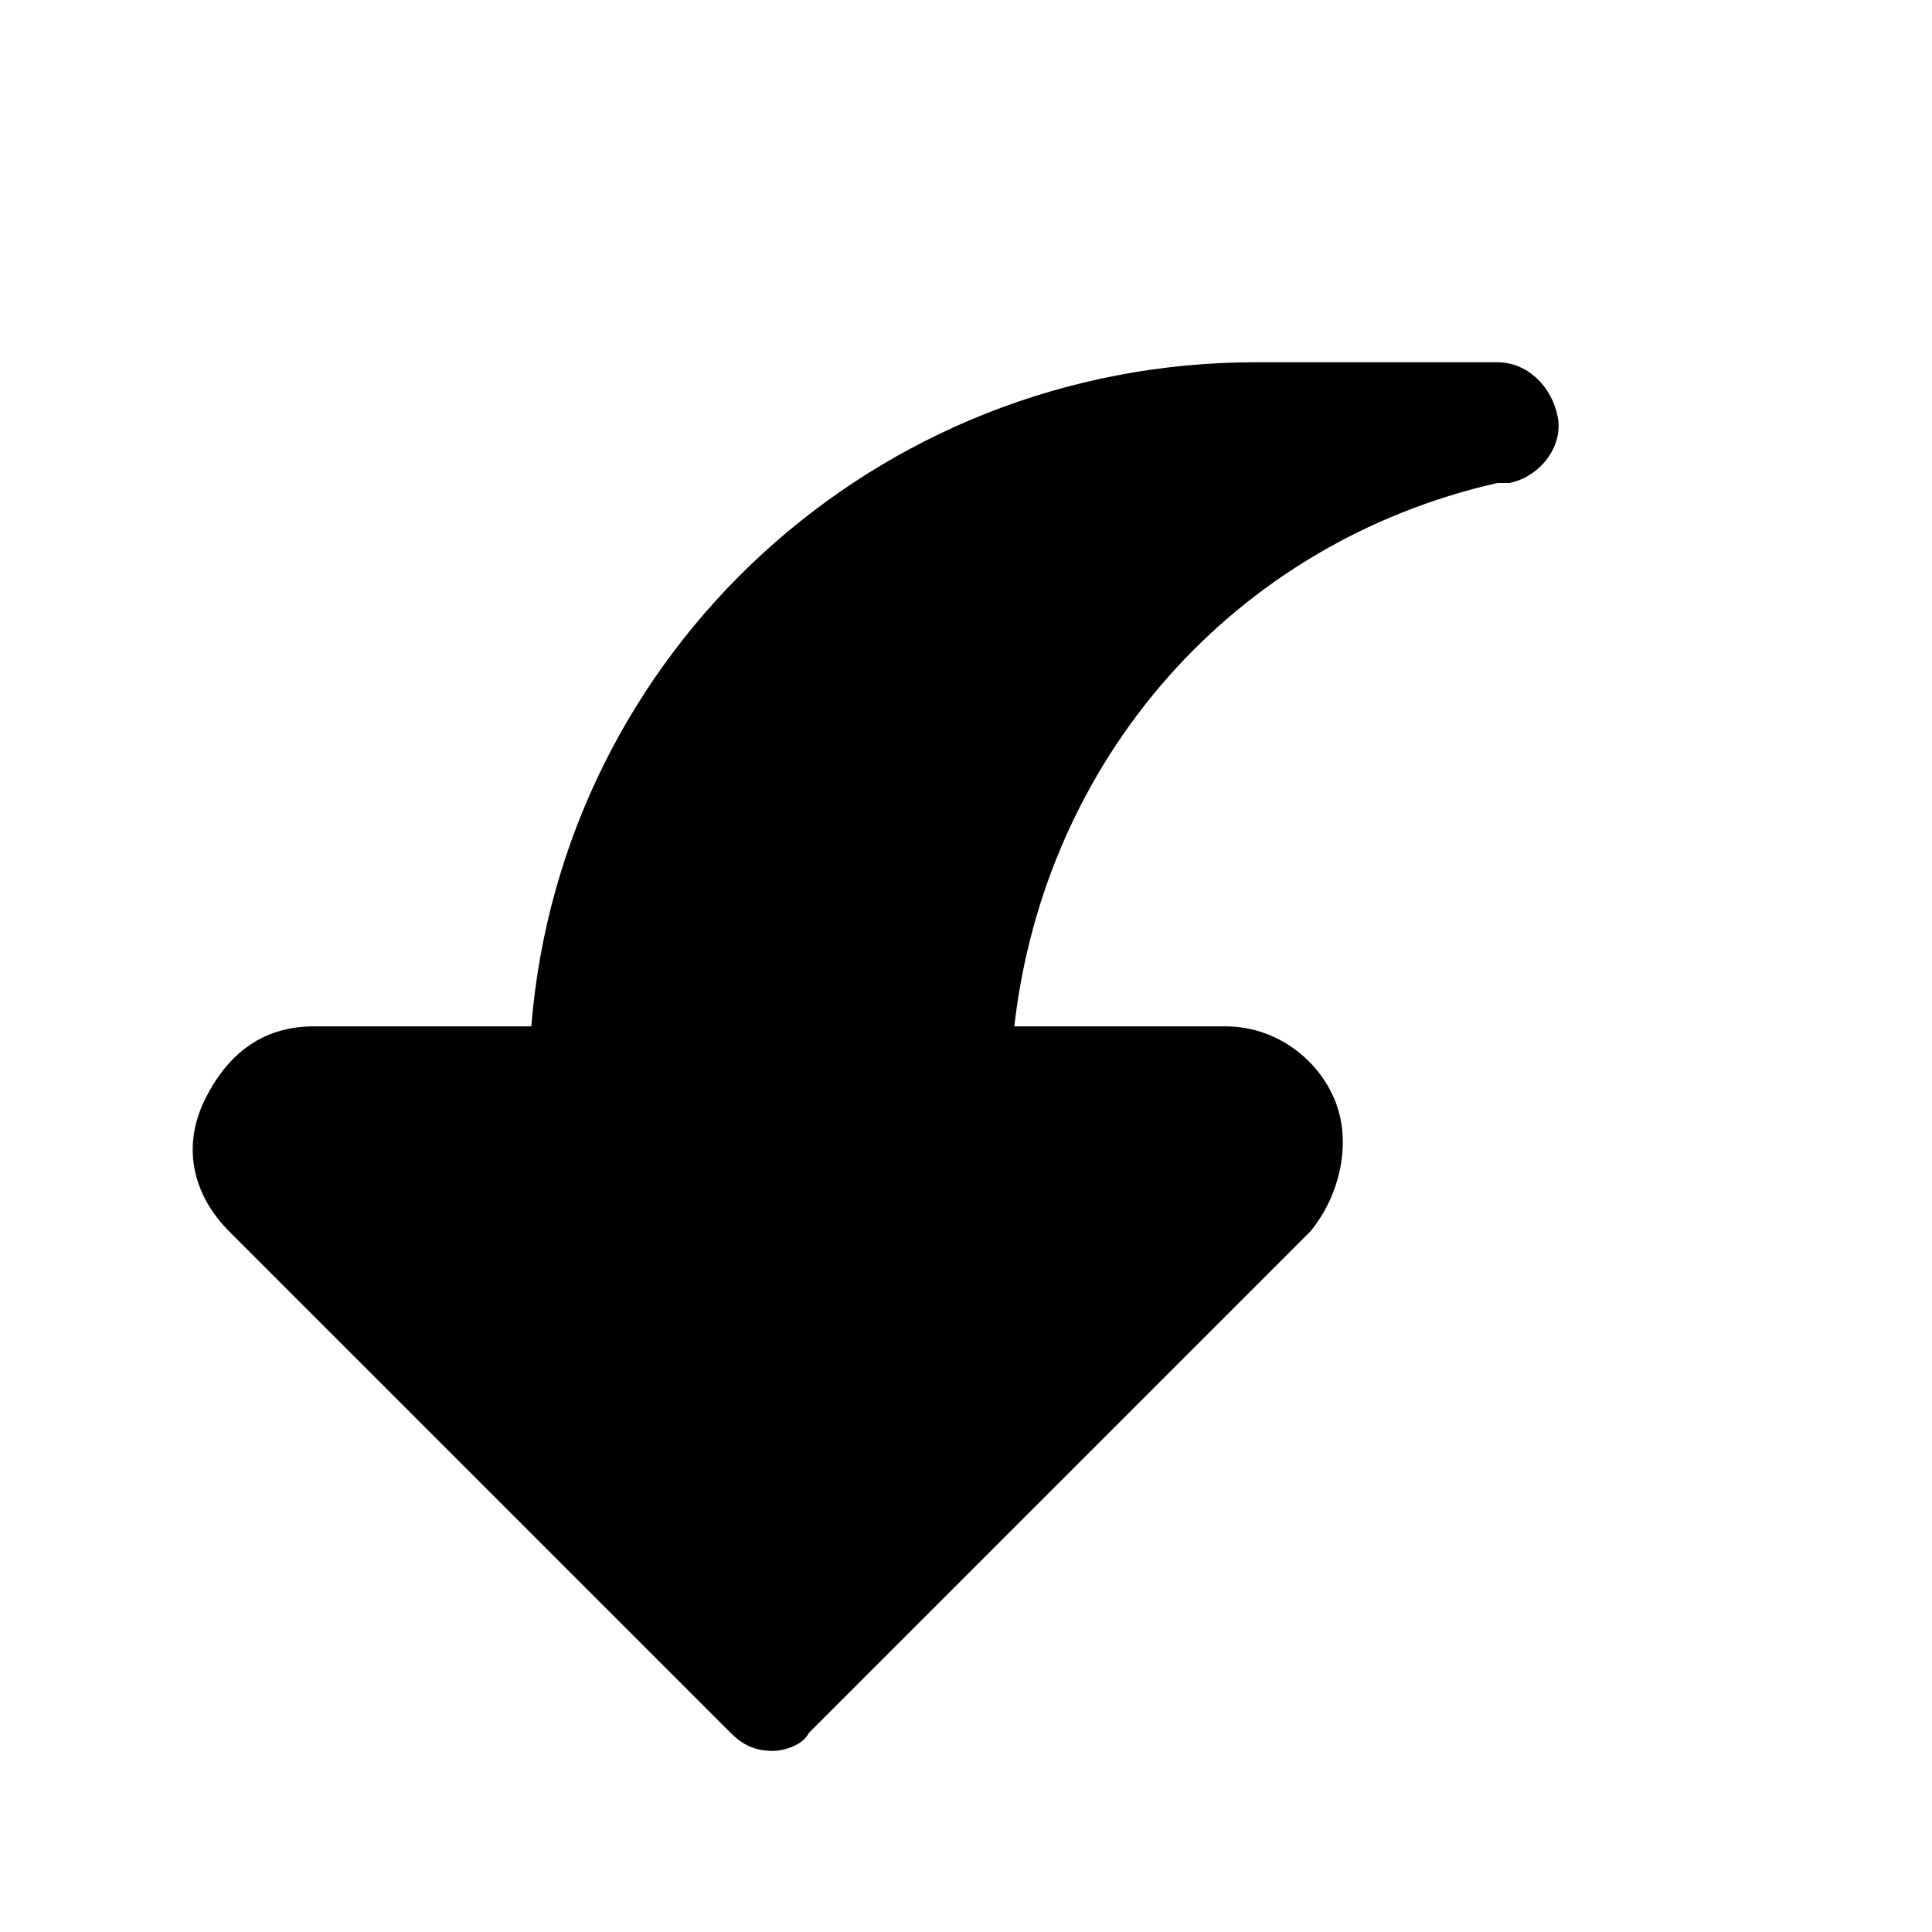
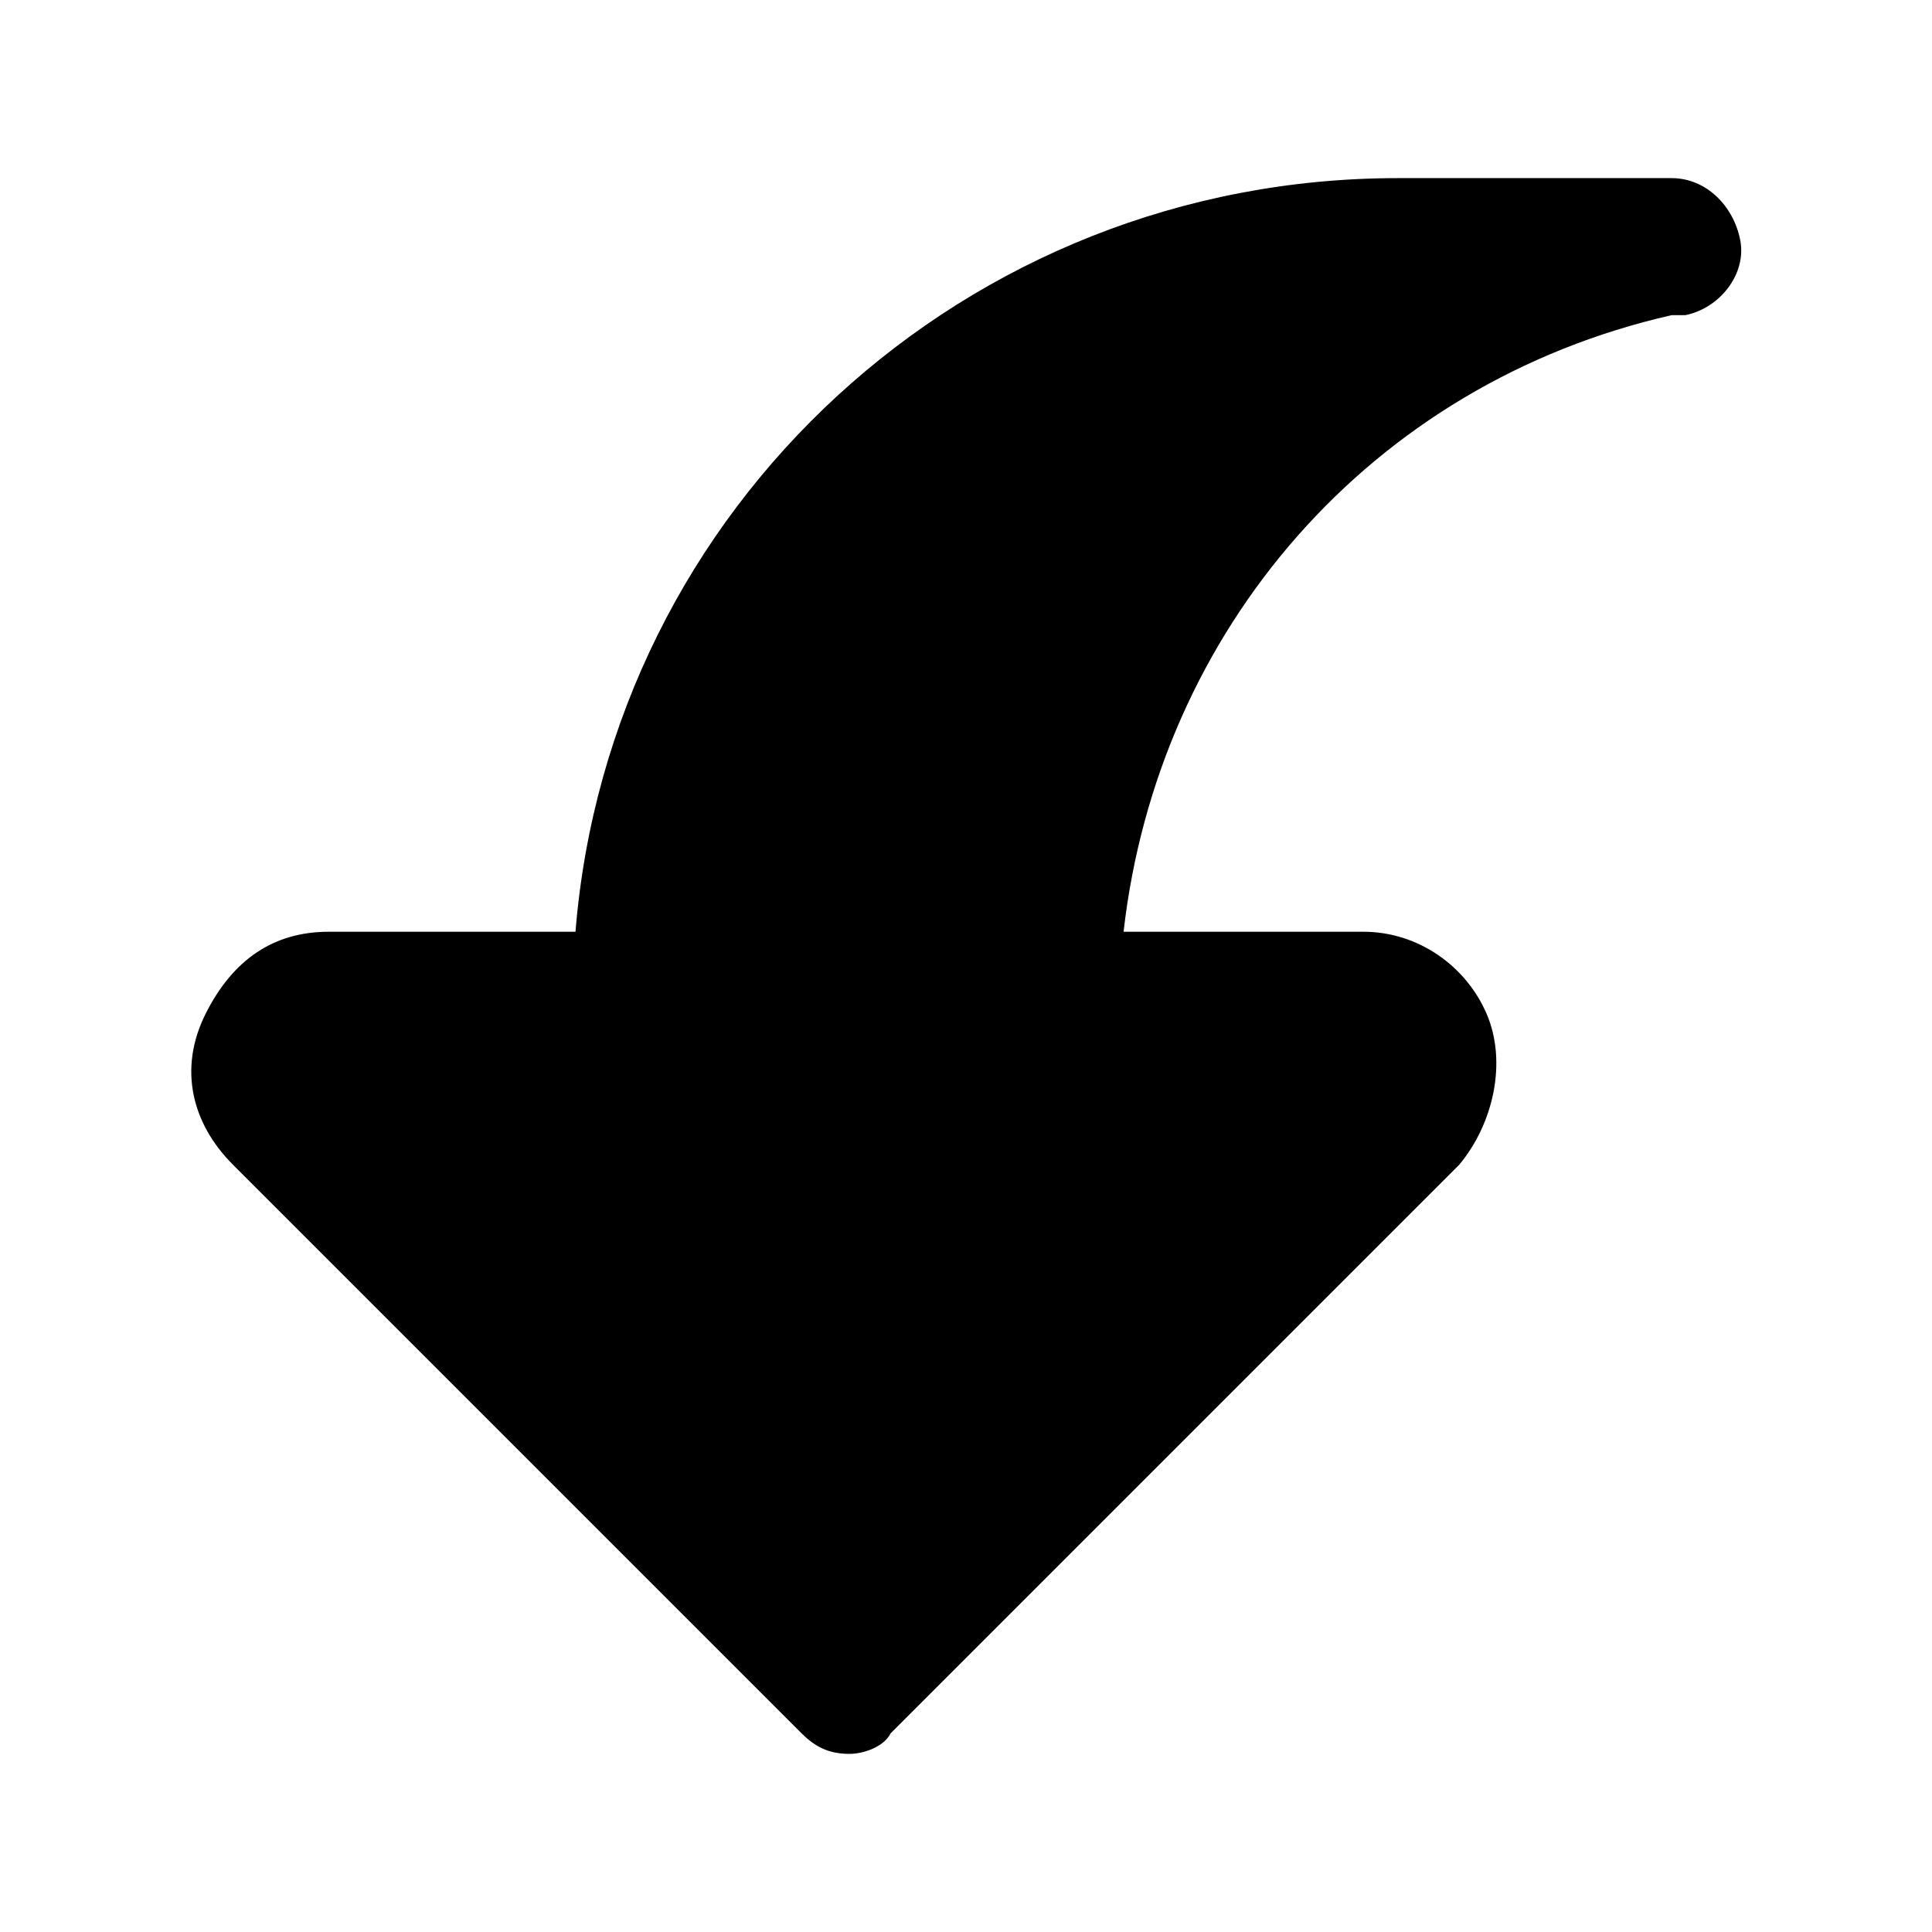
- <svg viewBox="0 0 32 32">
+ <svg xmlns="http://www.w3.org/2000/svg" viewBox="0.4 3.4 28.2 28.2">
  <path d="M12.8,29c-0.3,0-0.5-0.1-0.7-0.3l-8.3-8.3C3.2,19.8,3,19,3.4,18.2s1-1.2,1.8-1.2h3.6c0.5-6.2,5.7-11,12-11h4 c0.5,0,0.9,0.4,1,0.9S25.5,7.9,25,8l-0.2,0c-4.4,1-7.5,4.6-8,9h3.5c0.8,0,1.5,0.5,1.8,1.2s0.1,1.6-0.4,2.2l-8.3,8.3 C13.3,28.9,13,29,12.8,29z" />
-   <text x="9" y="22" font-size="4" font-weight="1" letter-spacing="1px" fill="#000000" stroke="#000000" style="pointer-events:none;">XYZ</text>
</svg>
